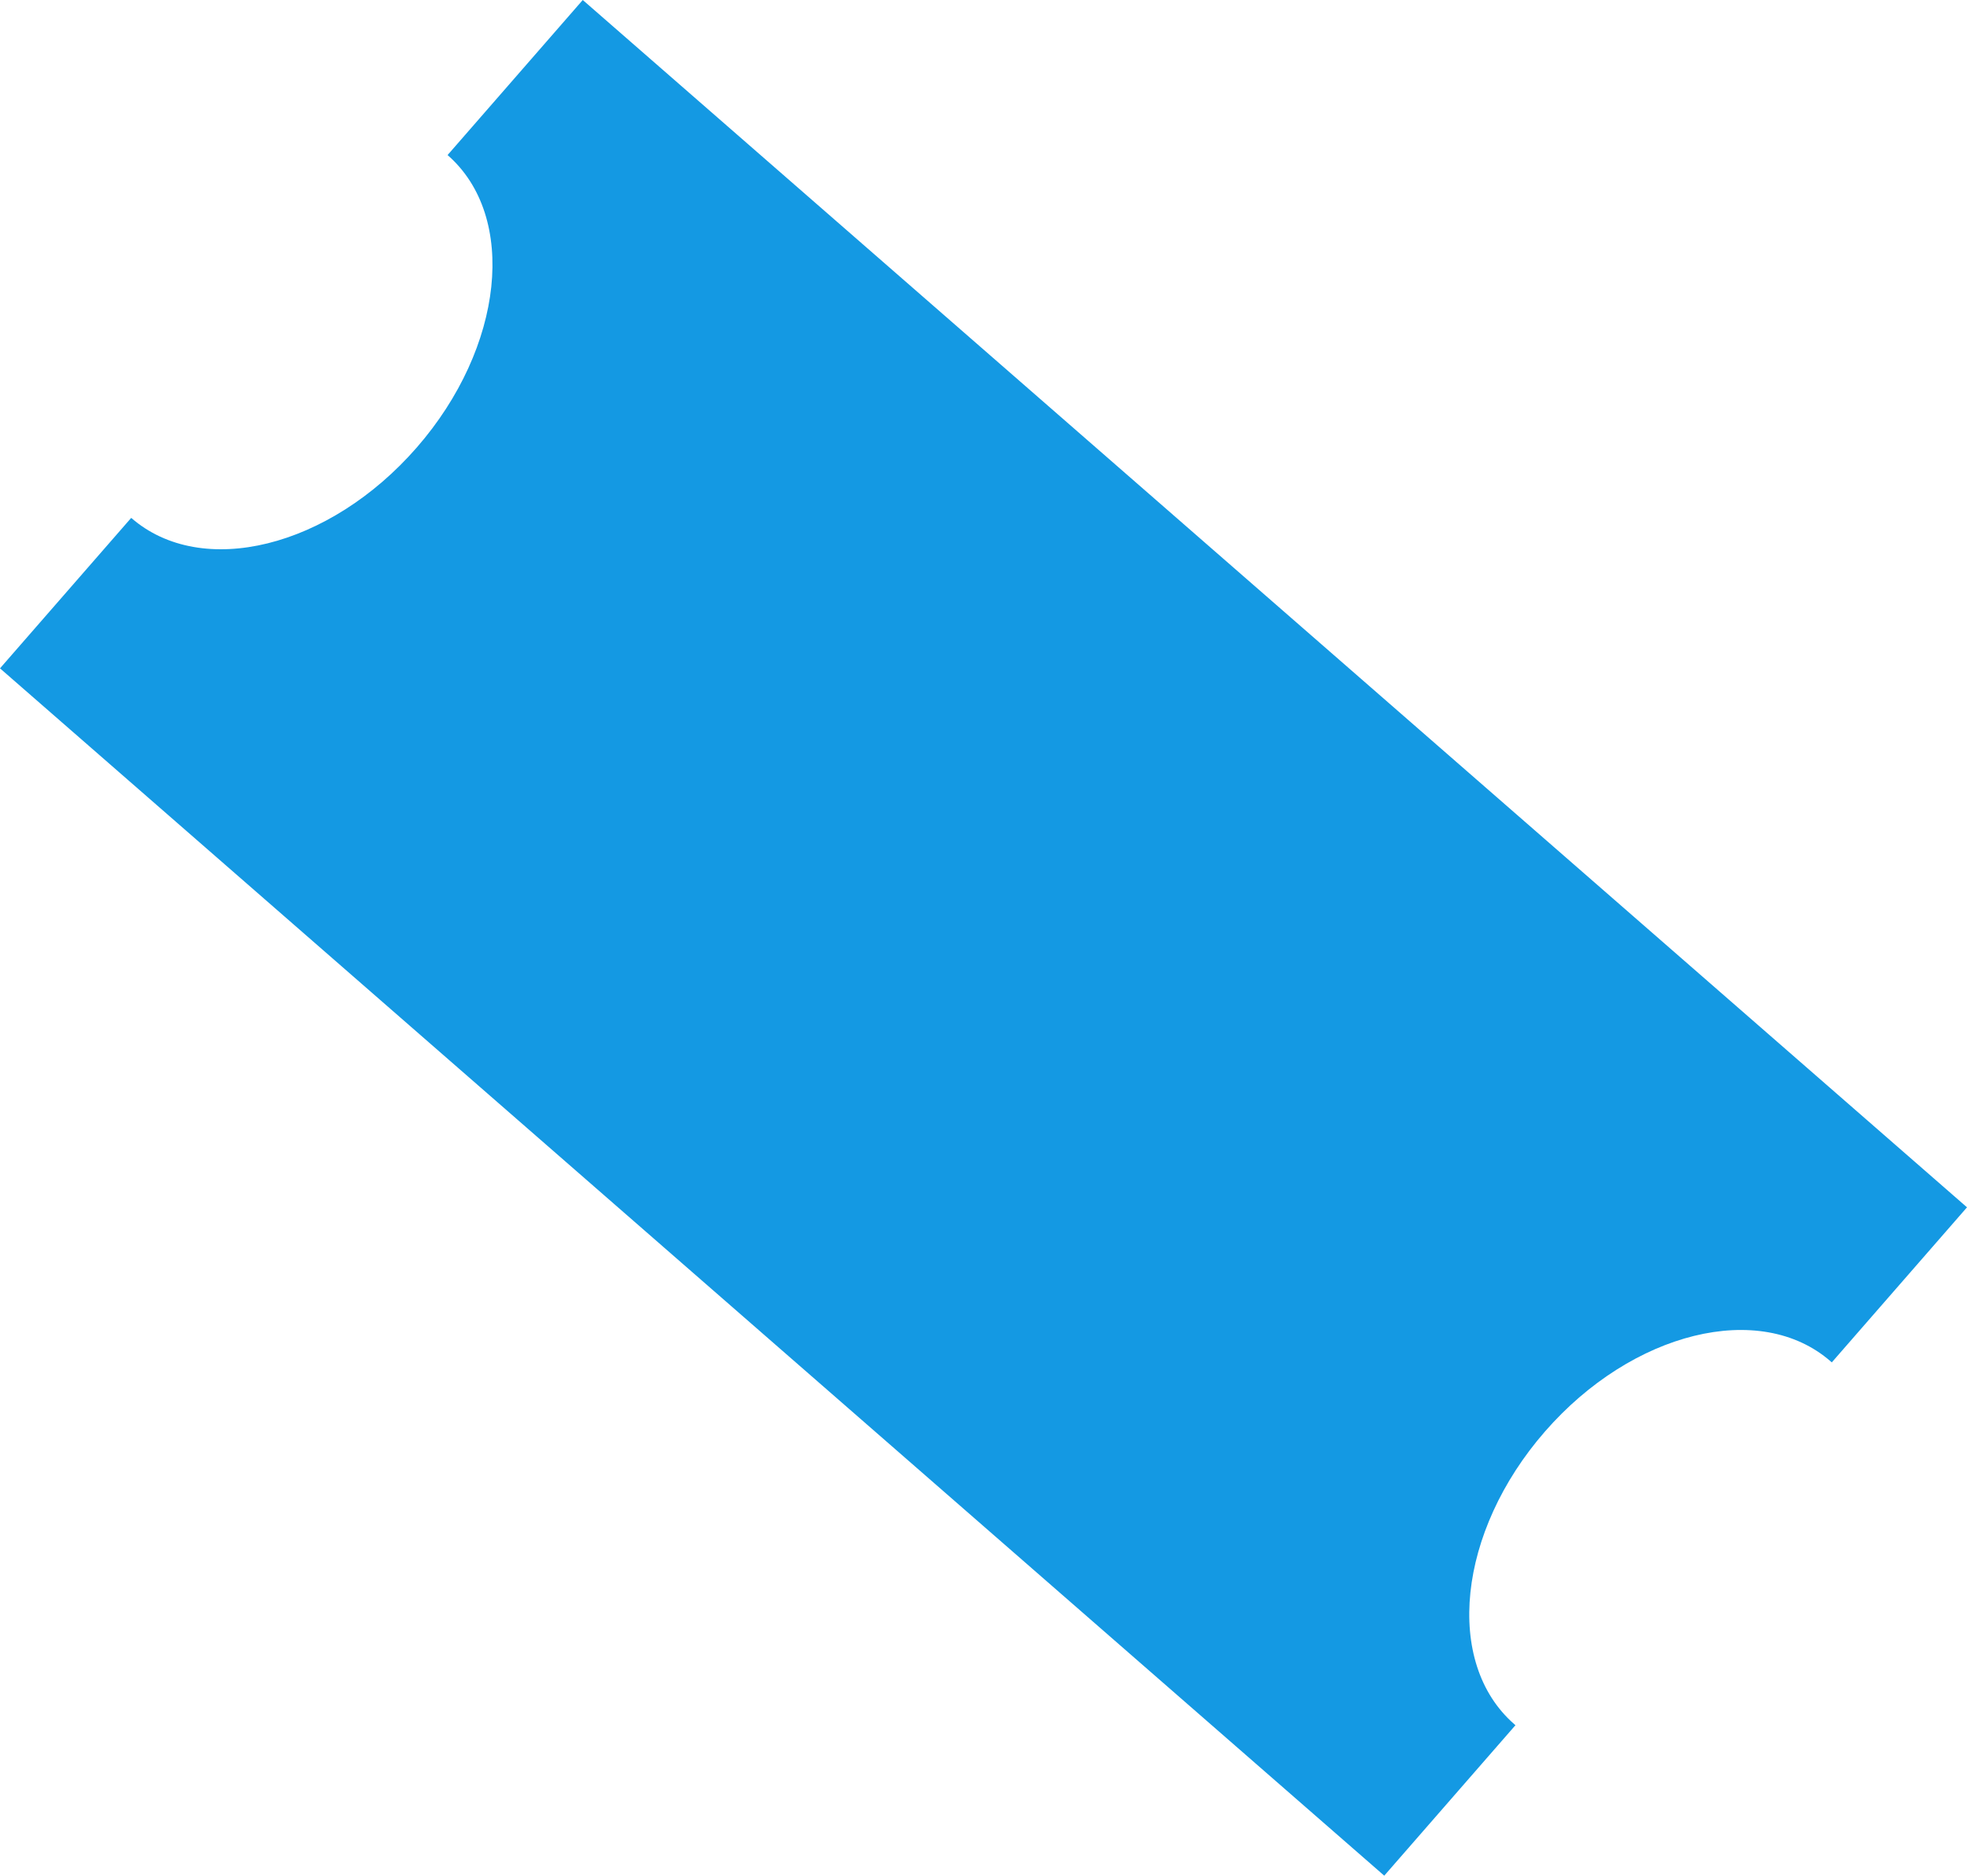
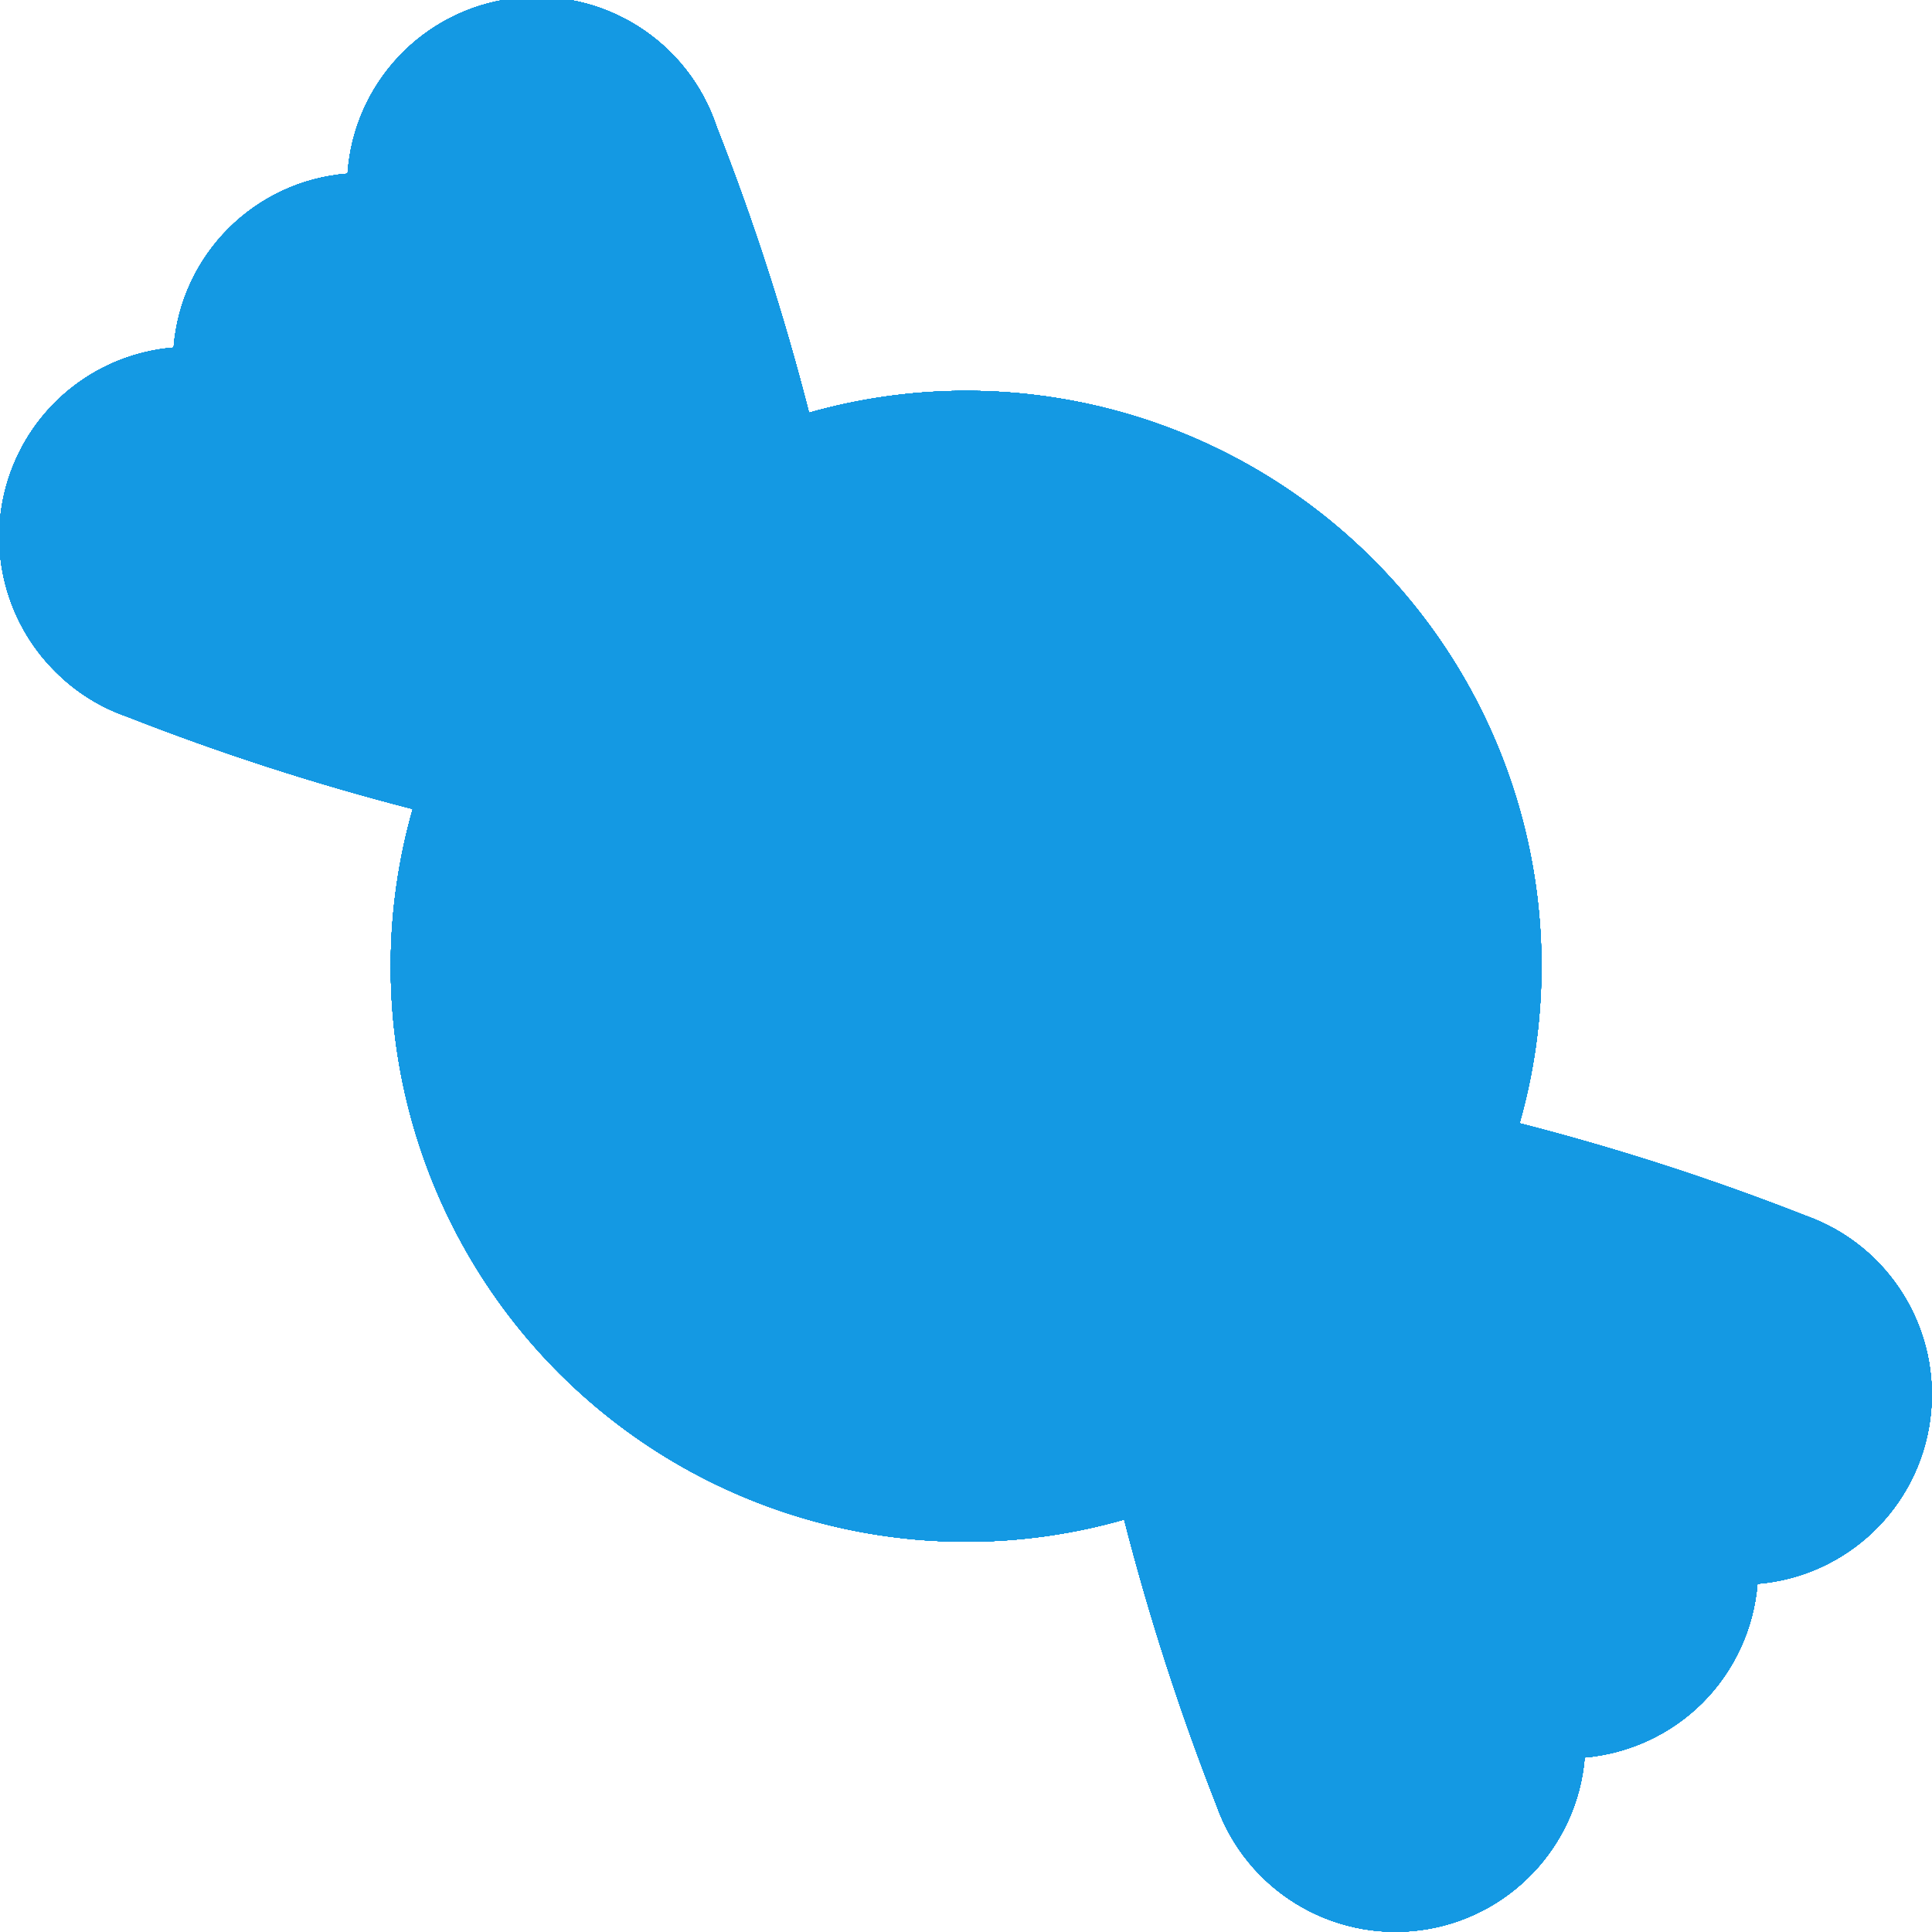
- <svg xmlns="http://www.w3.org/2000/svg" width="146.981" height="140.136" viewBox="0 0 146.981 140.136">
-   <defs>
-     <style>.cls-1{fill:#1499e3;}</style>
-   </defs>
-   <g id="Layer_2" data-name="Layer 2">
-     <g id="Layer_1-2" data-name="Layer 1">
-       <path class="cls-1" d="M115.443,106.955c-6.532,7.49-7.554,17.274-2.289,21.865l.086.075-9.804,11.242L0,49.934,9.804,38.692c5.264,4.591,14.804,2.235,21.336-5.255,6.519-7.476,7.568-17.261,2.304-21.852L43.546,0,146.981,90.202l-10.103,11.585-.086-.075C131.528,97.121,121.962,99.479,115.443,106.955Z" />
-     </g>
+ <svg xmlns="http://www.w3.org/2000/svg" id="Layer_1" data-name="Layer 1" viewBox="0 0 65.53 65.53">
+   <g id="candies-group">
+     <path d="M57.75,57.75a6.46,6.46,0,0,1-4,1.86,6.44,6.44,0,0,1-12.49,1.62,82.74,82.74,0,0,1-3.13-9.69A19.51,19.51,0,0,1,14,27.44a83.07,83.07,0,0,1-9.68-3.13,6.37,6.37,0,0,1-2.43-1.52,6.44,6.44,0,0,1,4-11,6.42,6.42,0,0,1,5.9-5.9A6.43,6.43,0,0,1,24.31,4.31,81.79,81.79,0,0,1,27.44,14a19.51,19.51,0,0,1,24.1,24.1,82.76,82.76,0,0,1,9.69,3.13,6.44,6.44,0,0,1-1.62,12.49A6.46,6.46,0,0,1,57.75,57.75Z" fill="#1499E3" />
+     <path d="M57.75,57.75a6.46,6.46,0,0,1-4,1.86,6.44,6.44,0,0,1-12.49,1.62,82.74,82.74,0,0,1-3.13-9.69A19.51,19.51,0,0,1,14,27.44a83.07,83.07,0,0,1-9.68-3.13,6.37,6.37,0,0,1-2.43-1.52,6.44,6.44,0,0,1,4-11,6.42,6.42,0,0,1,5.9-5.9A6.43,6.43,0,0,1,24.31,4.31,81.79,81.79,0,0,1,27.44,14a19.51,19.51,0,0,1,24.1,24.1,82.76,82.76,0,0,1,9.69,3.13,6.44,6.44,0,0,1-1.62,12.49A6.46,6.46,0,0,1,57.75,57.75Z" fill="#1499E3" />
+     <path d="M57.75,57.75a6.46,6.46,0,0,1-4,1.86,6.44,6.44,0,0,1-12.49,1.62,82.74,82.74,0,0,1-3.13-9.69A19.51,19.51,0,0,1,14,27.44a83.07,83.07,0,0,1-9.68-3.13,6.37,6.37,0,0,1-2.43-1.52,6.44,6.44,0,0,1,4-11,6.42,6.42,0,0,1,5.9-5.9A6.43,6.43,0,0,1,24.31,4.31,81.79,81.79,0,0,1,27.44,14a19.51,19.51,0,0,1,24.1,24.1,82.76,82.76,0,0,1,9.69,3.13,6.44,6.44,0,0,1-1.62,12.49A6.46,6.46,0,0,1,57.75,57.75Z" fill="#1499E3" />
+     <path d="M57.75,57.75a6.46,6.46,0,0,1-4,1.86,6.44,6.44,0,0,1-12.49,1.62,82.74,82.74,0,0,1-3.13-9.69A19.51,19.51,0,0,1,14,27.44a83.07,83.07,0,0,1-9.68-3.13,6.37,6.37,0,0,1-2.43-1.52,6.44,6.44,0,0,1,4-11,6.42,6.42,0,0,1,5.9-5.9A6.43,6.43,0,0,1,24.31,4.31,81.79,81.79,0,0,1,27.44,14a19.51,19.51,0,0,1,24.1,24.1,82.76,82.76,0,0,1,9.69,3.13,6.44,6.44,0,0,1-1.62,12.49A6.46,6.46,0,0,1,57.75,57.75Z" fill="#1499E3" />
+     <path d="M57.75,57.75a6.46,6.46,0,0,1-4,1.86,6.44,6.44,0,0,1-12.49,1.62,82.74,82.74,0,0,1-3.13-9.69A19.51,19.51,0,0,1,14,27.44a83.07,83.07,0,0,1-9.68-3.13,6.37,6.37,0,0,1-2.43-1.52,6.44,6.44,0,0,1,4-11,6.42,6.42,0,0,1,5.9-5.9A6.43,6.43,0,0,1,24.31,4.31,81.79,81.79,0,0,1,27.44,14a19.51,19.51,0,0,1,24.1,24.1,82.76,82.76,0,0,1,9.69,3.13,6.44,6.44,0,0,1-1.62,12.49A6.46,6.46,0,0,1,57.75,57.75Z" fill="#1499E3" />
+     <path d="M57.75,57.75a6.46,6.46,0,0,1-4,1.86,6.44,6.44,0,0,1-12.49,1.62,82.74,82.74,0,0,1-3.13-9.69A19.51,19.51,0,0,1,14,27.44a83.07,83.07,0,0,1-9.68-3.13,6.37,6.37,0,0,1-2.43-1.52,6.44,6.44,0,0,1,4-11,6.42,6.42,0,0,1,5.9-5.9A6.43,6.43,0,0,1,24.31,4.31,81.79,81.79,0,0,1,27.44,14a19.51,19.51,0,0,1,24.1,24.1,82.76,82.76,0,0,1,9.69,3.13,6.44,6.44,0,0,1-1.62,12.49A6.46,6.46,0,0,1,57.75,57.75Z" fill="#1499E3" />
+     <path d="M57.75,57.75a6.46,6.46,0,0,1-4,1.86,6.44,6.44,0,0,1-12.49,1.62,82.74,82.74,0,0,1-3.13-9.69A19.51,19.51,0,0,1,14,27.44a83.07,83.07,0,0,1-9.68-3.13,6.37,6.37,0,0,1-2.43-1.52,6.44,6.44,0,0,1,4-11,6.42,6.42,0,0,1,5.9-5.9A6.43,6.43,0,0,1,24.31,4.31,81.79,81.79,0,0,1,27.44,14a19.51,19.51,0,0,1,24.1,24.1,82.76,82.76,0,0,1,9.69,3.13,6.44,6.44,0,0,1-1.62,12.49A6.46,6.46,0,0,1,57.75,57.75Z" fill="#1499E3" />
+     <path d="M57.75,57.75a6.46,6.46,0,0,1-4,1.86,6.44,6.44,0,0,1-12.49,1.62,82.74,82.74,0,0,1-3.13-9.69A19.51,19.51,0,0,1,14,27.44a83.07,83.07,0,0,1-9.68-3.13,6.37,6.37,0,0,1-2.43-1.52,6.44,6.44,0,0,1,4-11,6.42,6.42,0,0,1,5.9-5.9A6.43,6.43,0,0,1,24.31,4.31,81.79,81.79,0,0,1,27.44,14a19.51,19.51,0,0,1,24.1,24.1,82.76,82.76,0,0,1,9.69,3.13,6.44,6.44,0,0,1-1.62,12.49A6.46,6.46,0,0,1,57.75,57.75Z" fill="#1499E3" />
+     <path d="M57.75,57.75a6.46,6.46,0,0,1-4,1.86,6.44,6.44,0,0,1-12.49,1.62,82.74,82.74,0,0,1-3.13-9.69A19.51,19.51,0,0,1,14,27.44a83.07,83.07,0,0,1-9.68-3.13,6.37,6.37,0,0,1-2.43-1.52,6.44,6.44,0,0,1,4-11,6.42,6.42,0,0,1,5.9-5.9A6.43,6.43,0,0,1,24.31,4.31,81.79,81.79,0,0,1,27.44,14a19.51,19.51,0,0,1,24.1,24.1,82.76,82.76,0,0,1,9.69,3.13,6.44,6.44,0,0,1-1.62,12.49A6.46,6.46,0,0,1,57.75,57.75Z" fill="#1499E3" />
+     <path d="M57.75,57.75a6.46,6.46,0,0,1-4,1.86,6.44,6.44,0,0,1-12.49,1.62,82.74,82.74,0,0,1-3.13-9.69A19.51,19.51,0,0,1,14,27.44a83.07,83.07,0,0,1-9.68-3.13,6.37,6.37,0,0,1-2.43-1.52,6.44,6.44,0,0,1,4-11,6.42,6.42,0,0,1,5.9-5.9A6.43,6.43,0,0,1,24.31,4.31,81.79,81.79,0,0,1,27.44,14a19.51,19.51,0,0,1,24.1,24.1,82.76,82.76,0,0,1,9.69,3.13,6.44,6.44,0,0,1-1.62,12.49A6.46,6.46,0,0,1,57.75,57.75Z" fill="#1499E3" />
+     <path d="M57.75,57.75a6.46,6.46,0,0,1-4,1.86,6.44,6.44,0,0,1-12.49,1.62,82.74,82.74,0,0,1-3.13-9.69A19.51,19.51,0,0,1,14,27.44a83.07,83.07,0,0,1-9.68-3.13,6.37,6.37,0,0,1-2.43-1.52,6.44,6.44,0,0,1,4-11,6.42,6.42,0,0,1,5.9-5.9A6.43,6.43,0,0,1,24.31,4.31,81.79,81.79,0,0,1,27.44,14a19.51,19.51,0,0,1,24.1,24.1,82.76,82.76,0,0,1,9.69,3.13,6.44,6.44,0,0,1-1.62,12.49A6.46,6.46,0,0,1,57.75,57.75Z" fill="#1499E3" />
+     <path d="M57.75,57.75a6.46,6.46,0,0,1-4,1.86,6.44,6.44,0,0,1-12.49,1.62,82.74,82.74,0,0,1-3.13-9.69A19.51,19.51,0,0,1,14,27.44a83.07,83.07,0,0,1-9.68-3.13,6.37,6.37,0,0,1-2.43-1.52,6.44,6.44,0,0,1,4-11,6.42,6.42,0,0,1,5.9-5.9A6.43,6.43,0,0,1,24.31,4.31,81.79,81.79,0,0,1,27.44,14a19.51,19.51,0,0,1,24.1,24.1,82.76,82.76,0,0,1,9.69,3.13,6.44,6.44,0,0,1-1.62,12.49A6.46,6.46,0,0,1,57.75,57.75Z" fill="#1499E3" />
+     <path d="M57.75,57.75a6.46,6.46,0,0,1-4,1.86,6.44,6.44,0,0,1-12.49,1.62,82.74,82.74,0,0,1-3.13-9.69A19.51,19.51,0,0,1,14,27.44a83.07,83.07,0,0,1-9.68-3.13,6.37,6.37,0,0,1-2.43-1.52,6.44,6.44,0,0,1,4-11,6.42,6.42,0,0,1,5.9-5.9A6.43,6.43,0,0,1,24.31,4.31,81.79,81.79,0,0,1,27.44,14a19.51,19.51,0,0,1,24.1,24.1,82.76,82.76,0,0,1,9.69,3.13,6.44,6.44,0,0,1-1.62,12.49A6.46,6.46,0,0,1,57.75,57.75Z" fill="#1499E3" />
+     <path d="M57.75,57.75a6.46,6.46,0,0,1-4,1.86,6.44,6.44,0,0,1-12.49,1.62,82.74,82.74,0,0,1-3.13-9.69A19.51,19.51,0,0,1,14,27.44a83.07,83.07,0,0,1-9.68-3.13,6.37,6.37,0,0,1-2.43-1.52,6.44,6.44,0,0,1,4-11,6.42,6.42,0,0,1,5.9-5.9A6.43,6.43,0,0,1,24.31,4.31,81.79,81.79,0,0,1,27.44,14a19.51,19.51,0,0,1,24.1,24.1,82.76,82.76,0,0,1,9.69,3.13,6.44,6.44,0,0,1-1.62,12.49A6.46,6.46,0,0,1,57.75,57.75Z" fill="#1499E3" />
+     <path d="M57.75,57.75a6.46,6.46,0,0,1-4,1.86,6.44,6.44,0,0,1-12.49,1.62,82.74,82.74,0,0,1-3.13-9.69A19.51,19.51,0,0,1,14,27.44a83.07,83.07,0,0,1-9.68-3.13,6.37,6.37,0,0,1-2.43-1.52,6.44,6.44,0,0,1,4-11,6.42,6.42,0,0,1,5.9-5.9A6.43,6.43,0,0,1,24.31,4.31,81.79,81.79,0,0,1,27.44,14a19.51,19.51,0,0,1,24.1,24.1,82.76,82.76,0,0,1,9.69,3.13,6.44,6.44,0,0,1-1.62,12.49A6.46,6.46,0,0,1,57.75,57.75Z" fill="#1499E3" />
+     <path d="M57.75,57.75a6.46,6.46,0,0,1-4,1.86,6.44,6.44,0,0,1-12.49,1.62,82.74,82.74,0,0,1-3.13-9.69A19.51,19.51,0,0,1,14,27.44a83.07,83.07,0,0,1-9.68-3.13,6.37,6.37,0,0,1-2.43-1.52,6.44,6.44,0,0,1,4-11,6.42,6.42,0,0,1,5.9-5.9A6.43,6.43,0,0,1,24.31,4.31,81.79,81.79,0,0,1,27.44,14a19.51,19.51,0,0,1,24.1,24.1,82.76,82.76,0,0,1,9.69,3.13,6.44,6.44,0,0,1-1.62,12.49A6.46,6.46,0,0,1,57.75,57.75Z" fill="#1499E3" />
+     <path d="M57.75,57.75a6.46,6.46,0,0,1-4,1.86,6.44,6.44,0,0,1-12.49,1.62,82.74,82.74,0,0,1-3.13-9.69A19.51,19.51,0,0,1,14,27.44a83.07,83.07,0,0,1-9.68-3.13,6.37,6.37,0,0,1-2.43-1.52,6.44,6.44,0,0,1,4-11,6.42,6.42,0,0,1,5.9-5.9A6.43,6.43,0,0,1,24.31,4.31,81.79,81.79,0,0,1,27.44,14a19.51,19.51,0,0,1,24.1,24.1,82.76,82.76,0,0,1,9.69,3.13,6.44,6.44,0,0,1-1.62,12.49A6.46,6.46,0,0,1,57.75,57.75Z" fill="#1499E3" />
+     <path d="M57.75,57.75a6.46,6.46,0,0,1-4,1.86,6.44,6.44,0,0,1-12.49,1.62,82.74,82.74,0,0,1-3.13-9.69A19.51,19.51,0,0,1,14,27.44a83.07,83.07,0,0,1-9.68-3.13,6.37,6.37,0,0,1-2.43-1.52,6.44,6.44,0,0,1,4-11,6.42,6.42,0,0,1,5.9-5.9A6.43,6.43,0,0,1,24.31,4.31,81.79,81.79,0,0,1,27.44,14a19.51,19.51,0,0,1,24.1,24.1,82.76,82.76,0,0,1,9.69,3.13,6.44,6.44,0,0,1-1.62,12.49A6.46,6.46,0,0,1,57.75,57.75Z" fill="#1499E3" />
  </g>
</svg>
